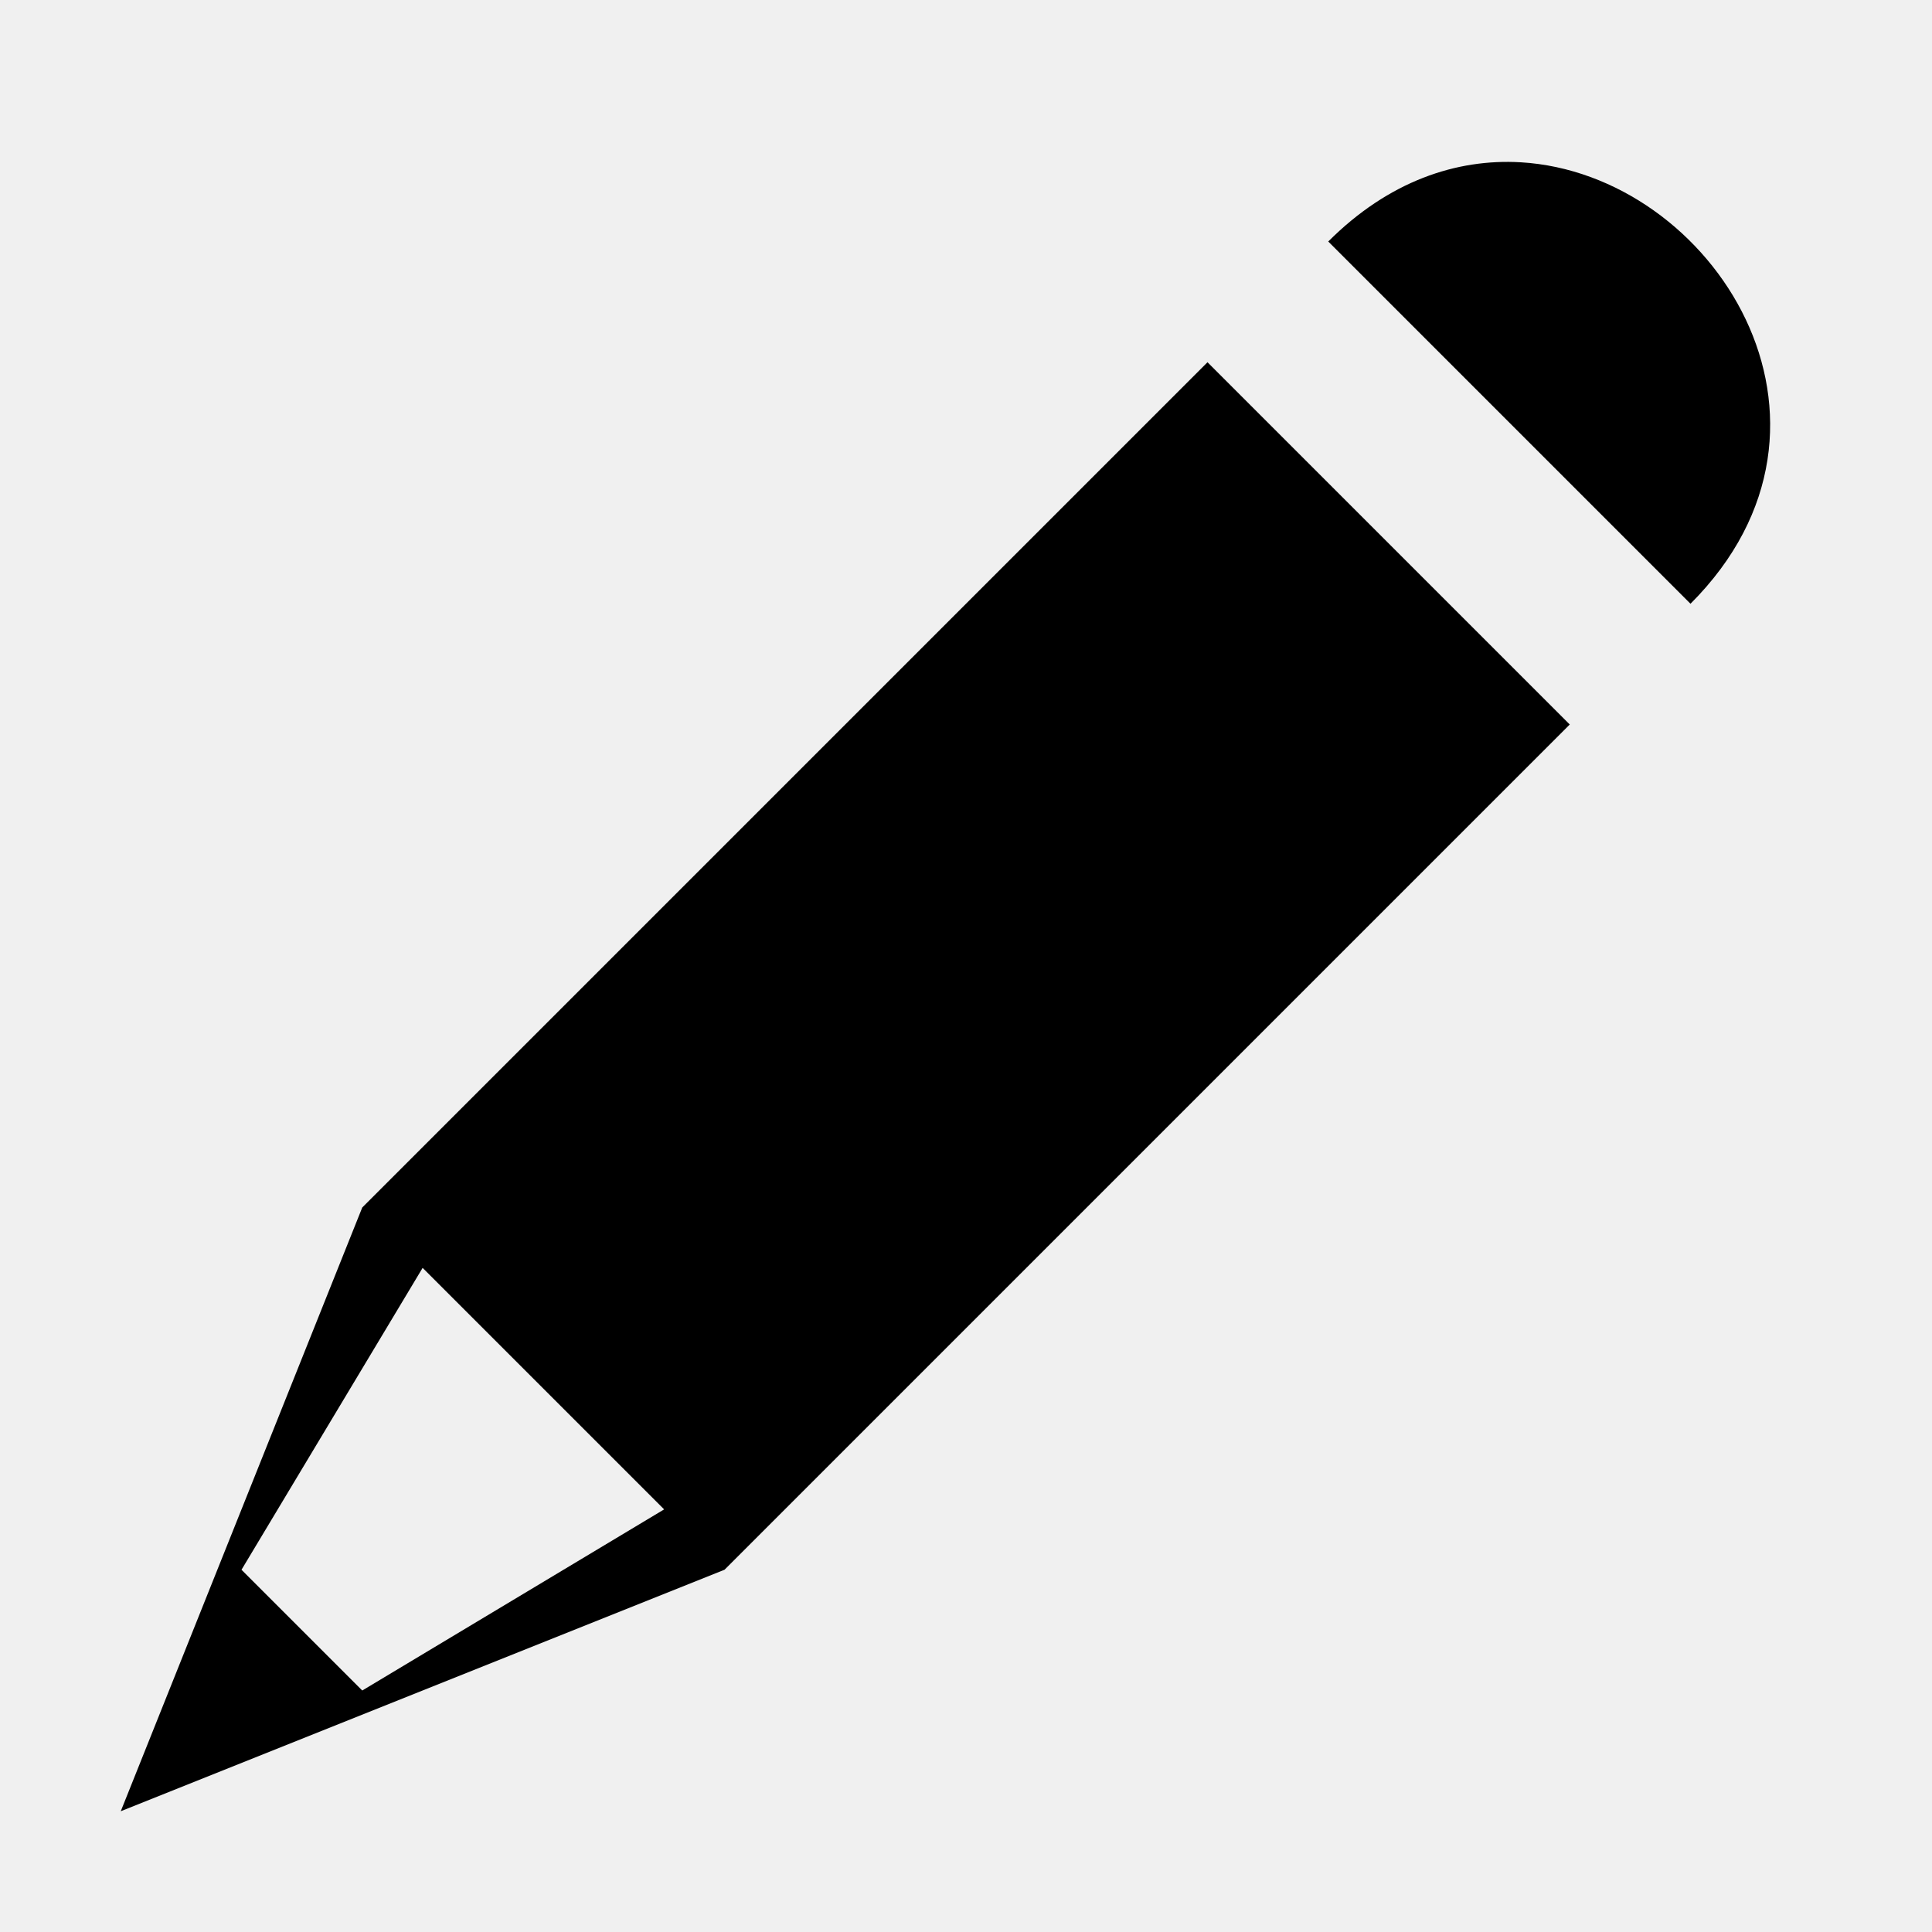
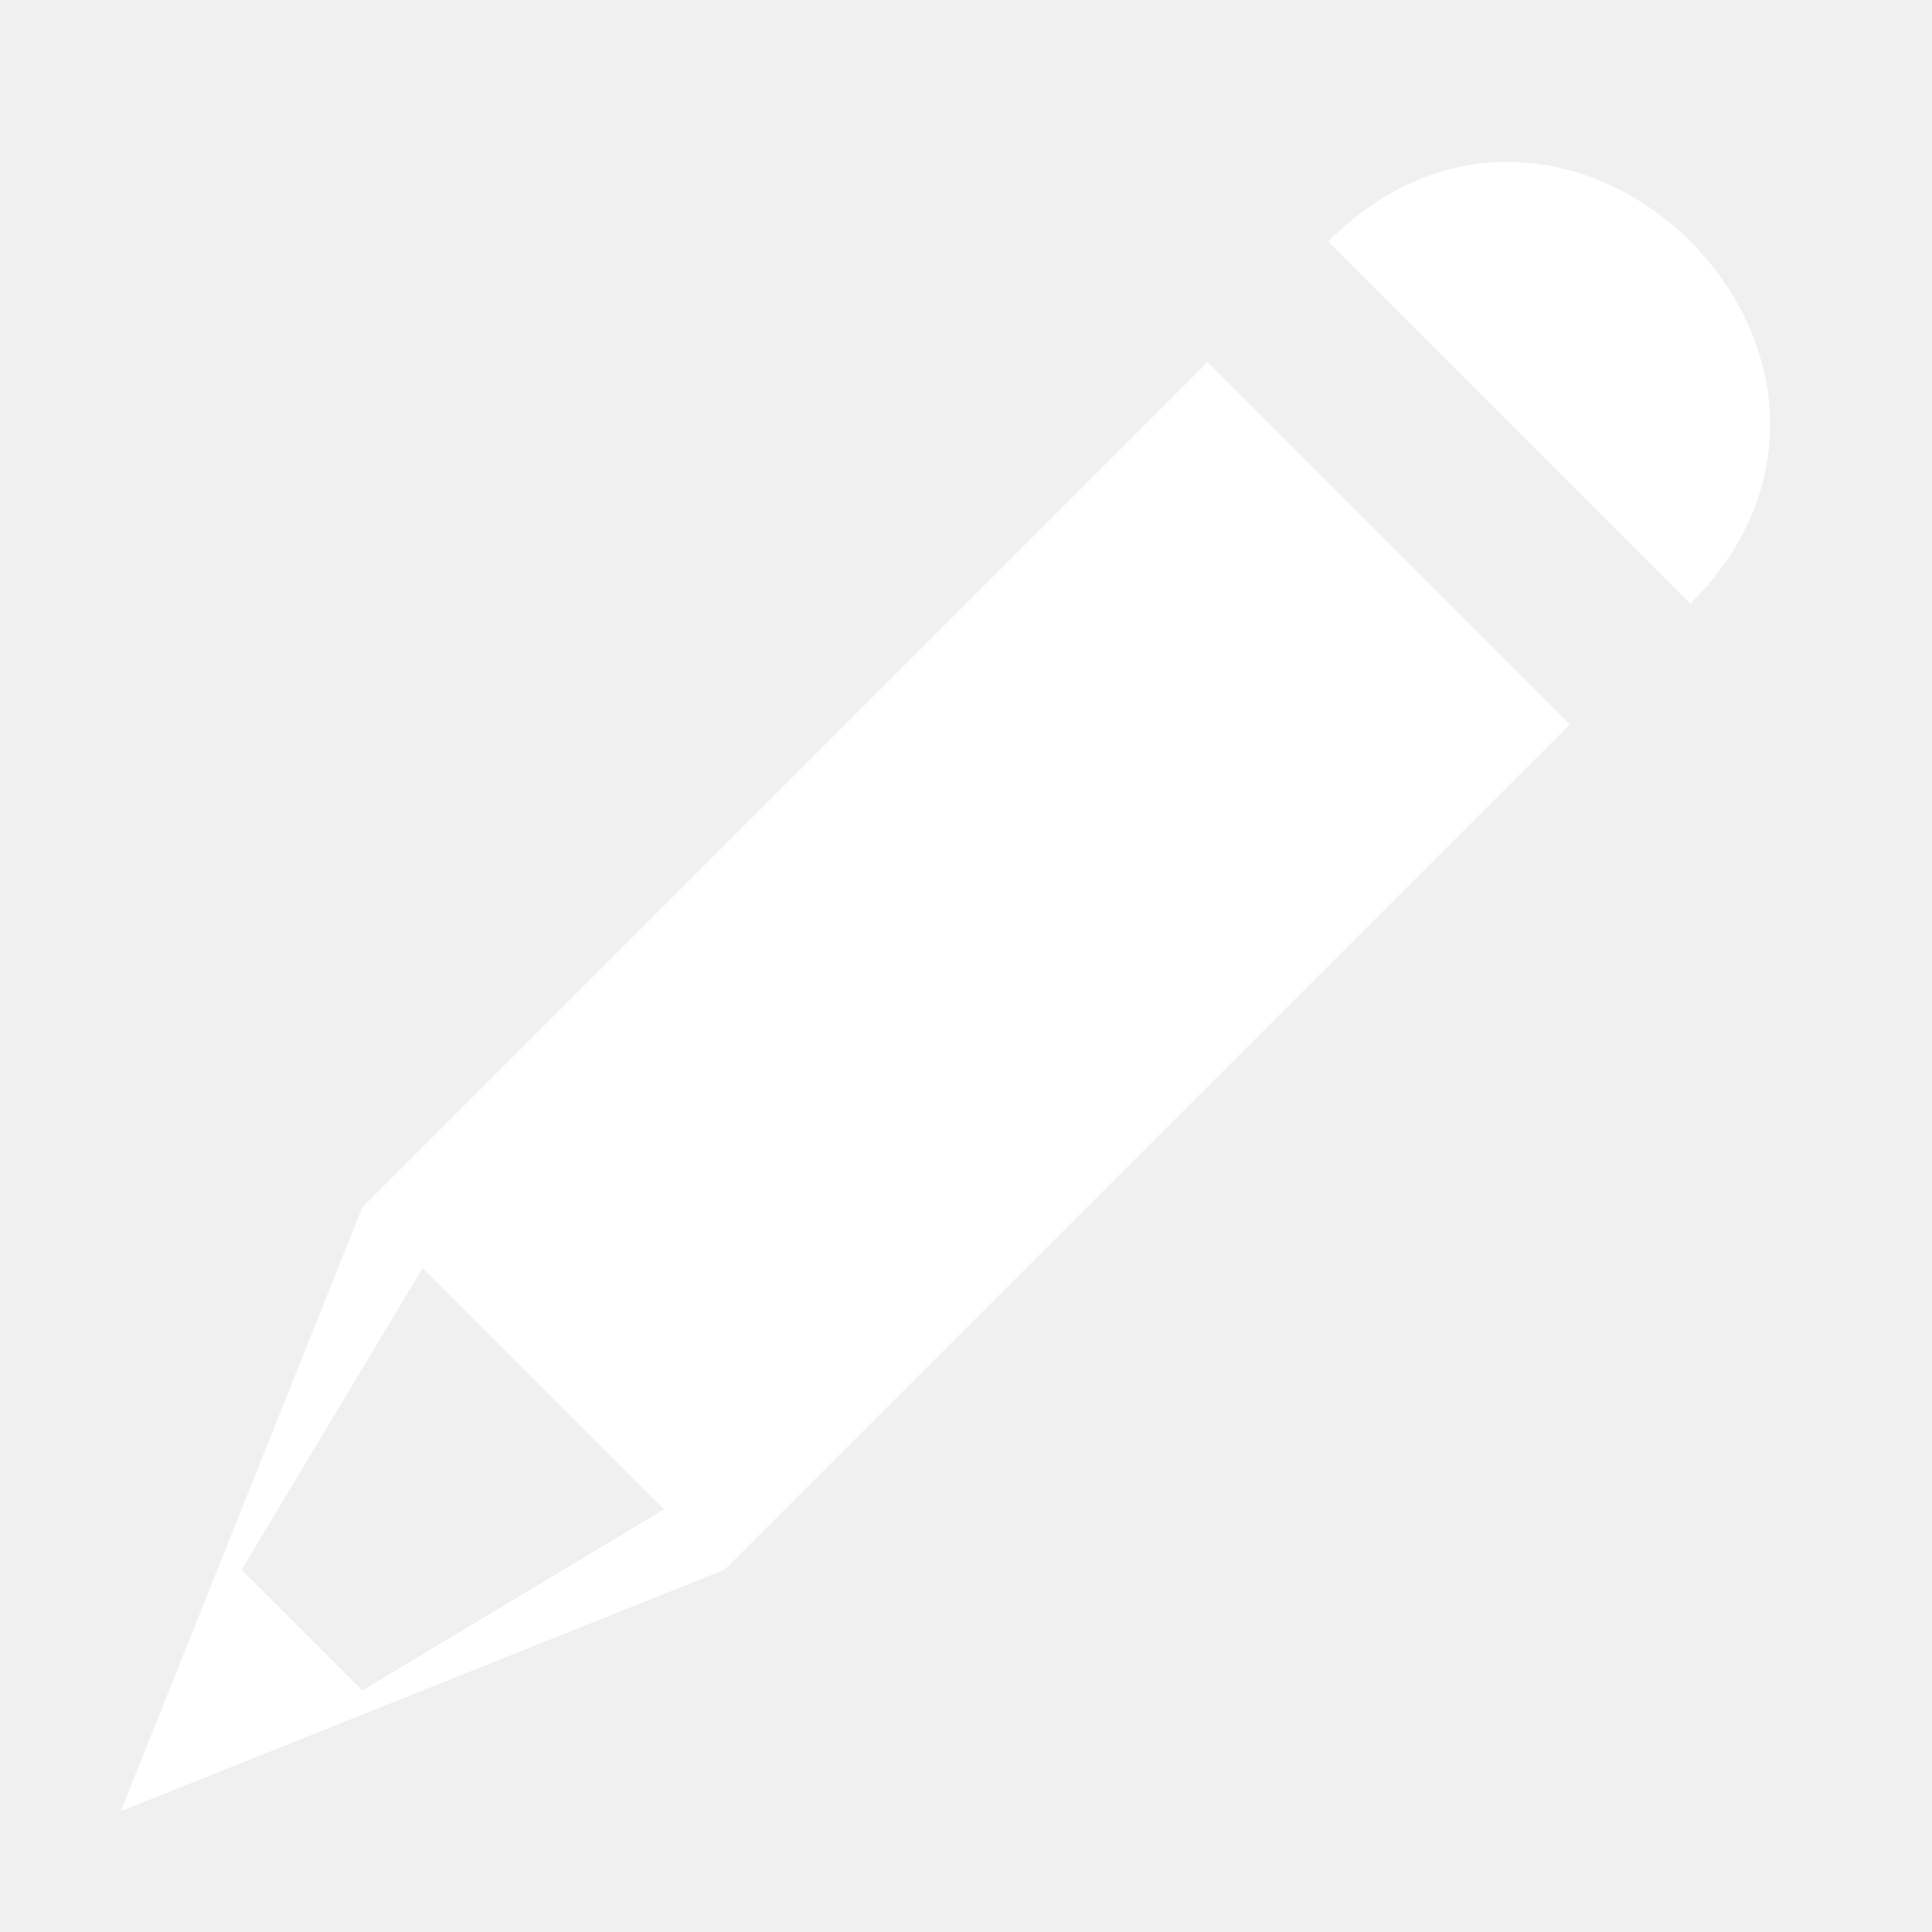
<svg xmlns="http://www.w3.org/2000/svg" height="16" width="16" version="1.1">
  <g transform="translate(0 -1036.4)">
-     <path d="m12.594 1.344c-0.532-0.031-1.094 0.156-1.594 0.656l3 3c1.5-1.5 0.188-3.562-1.406-3.656zm-2.594 1.656l-7 7-2 5 5-2 7-7-3-3zm-6.5 7.5l2 2-2.5 1.5-1-1 1.5-2.5z" transform="translate(0 1036.4)" />
+     <path d="m12.594 1.344c-0.532-0.031-1.094 0.156-1.594 0.656l3 3c1.5-1.5 0.188-3.562-1.406-3.656zm-2.594 1.656l-7 7-2 5 5-2 7-7-3-3zm-6.5 7.5l2 2-2.5 1.5-1-1 1.5-2.5z" transform="translate(0 1036.4)" fill="#ffffff" />
  </g>
</svg>
